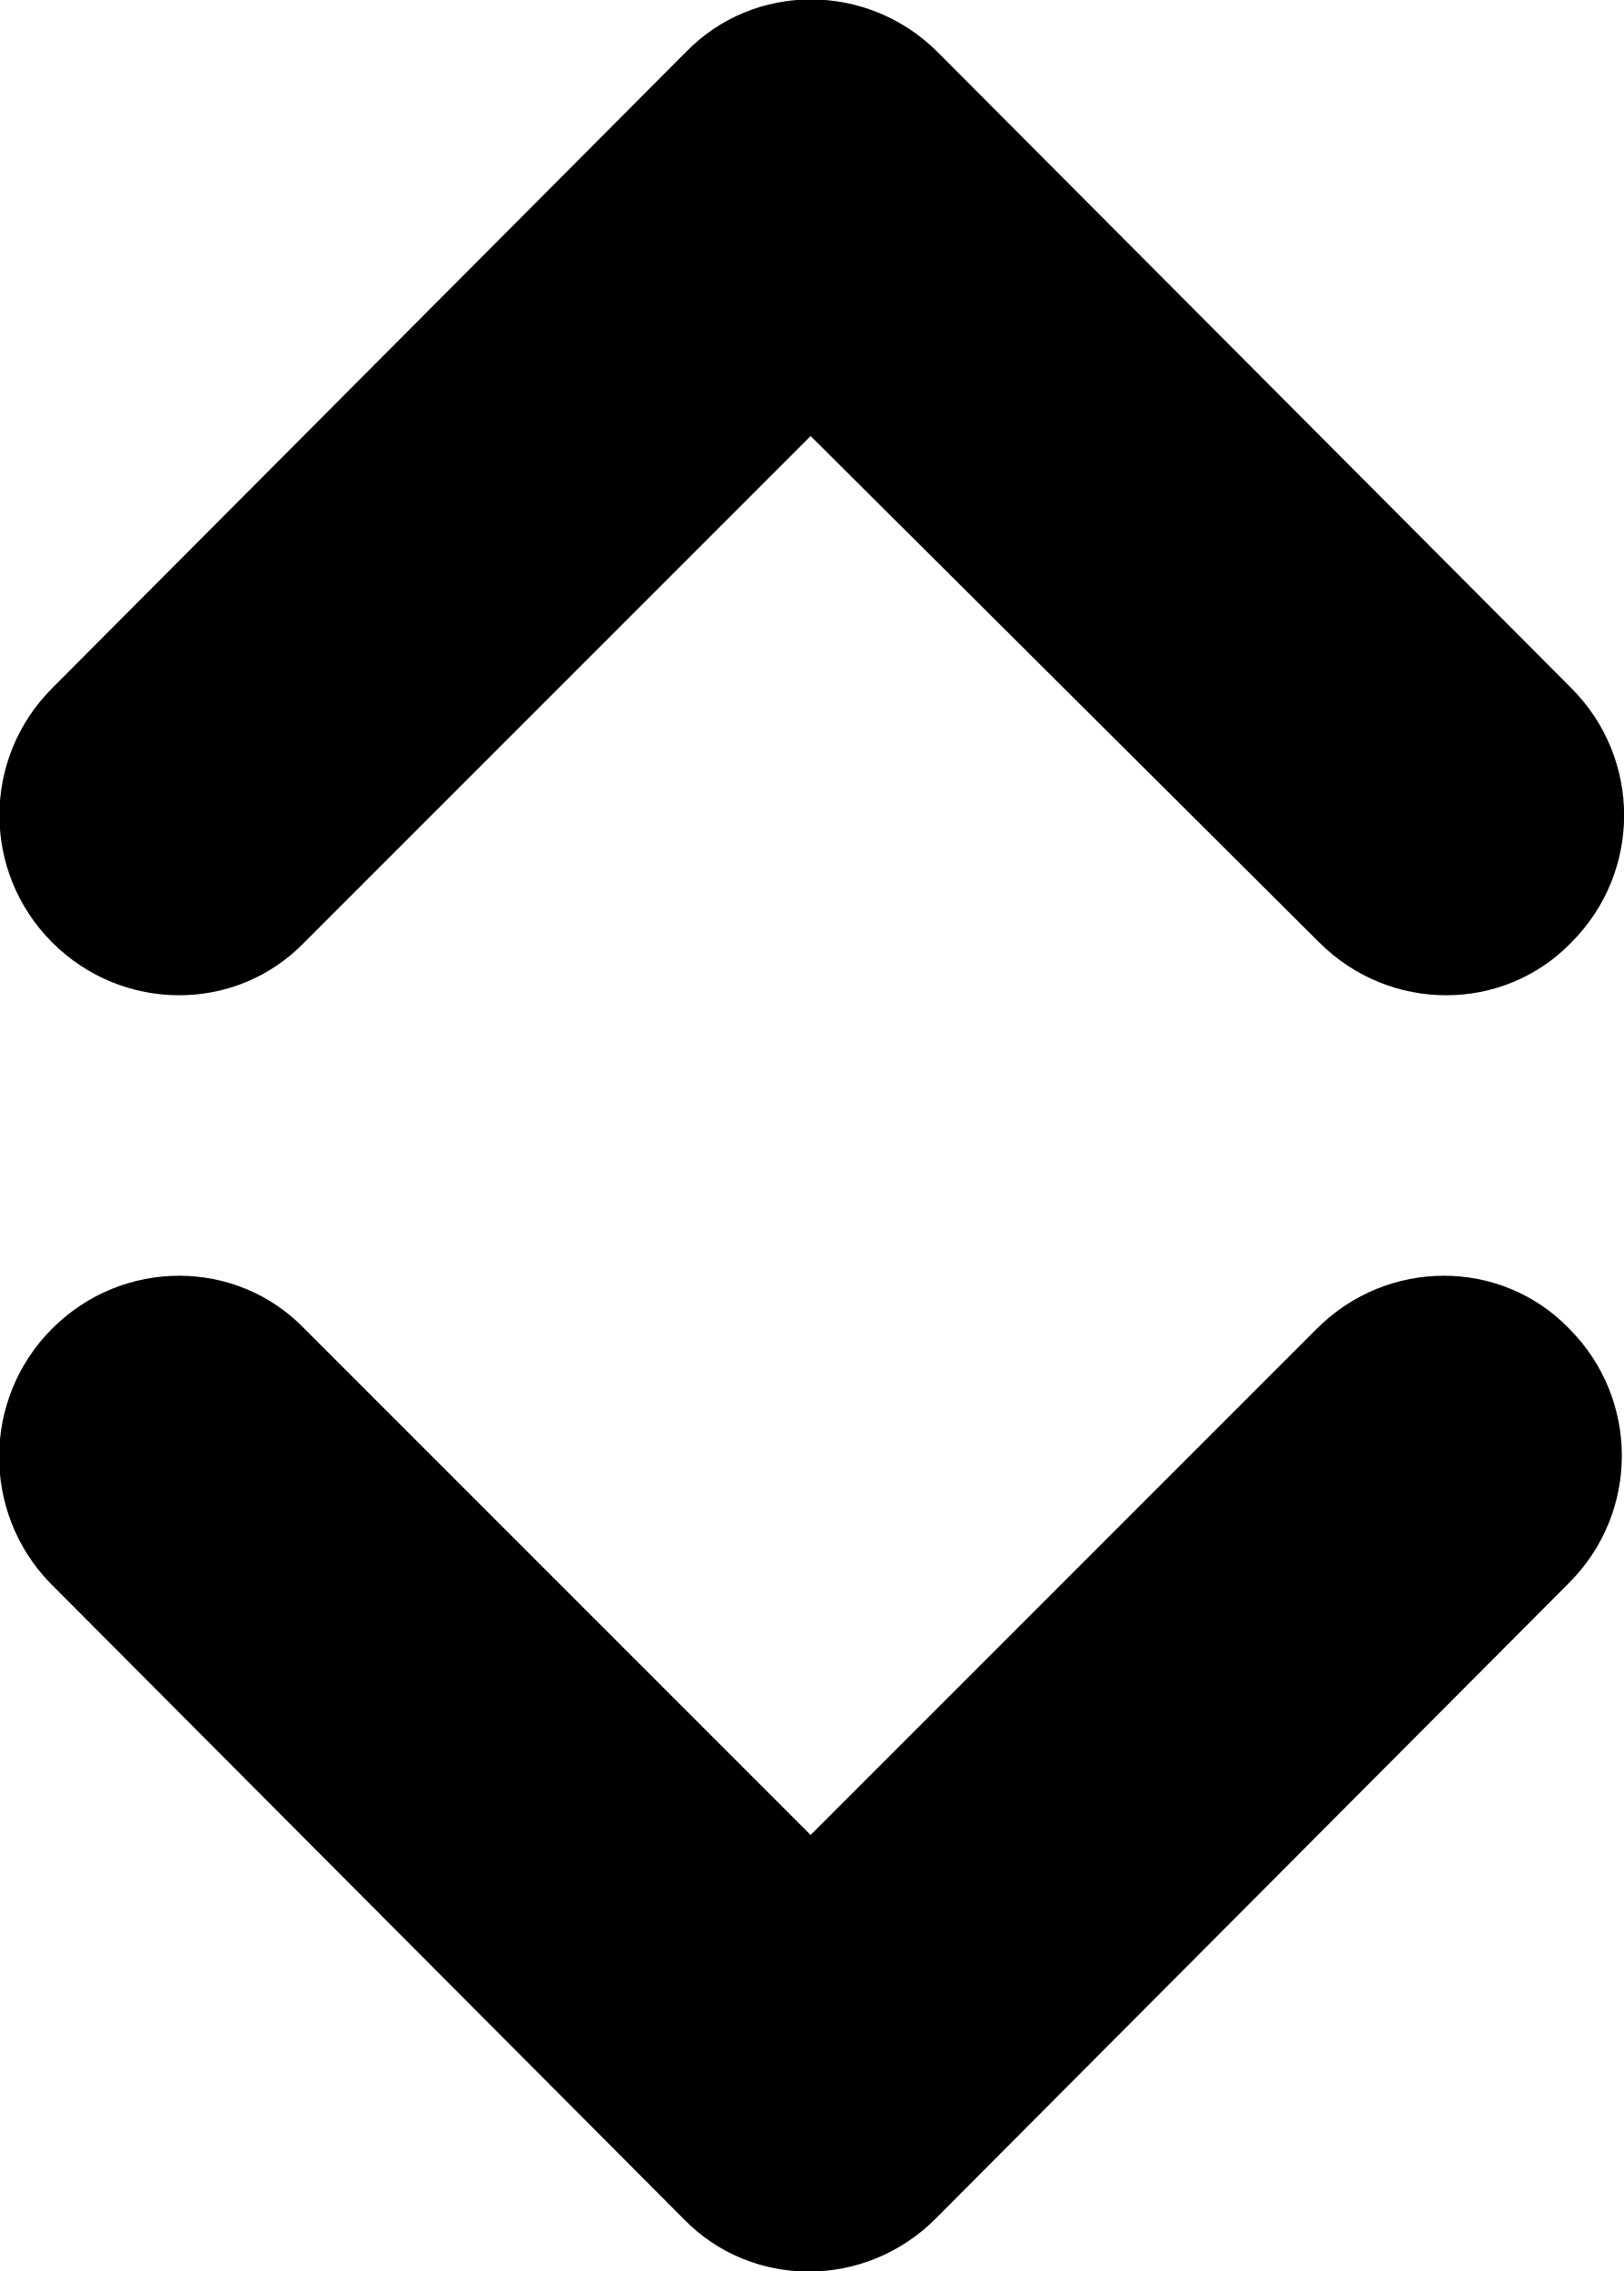
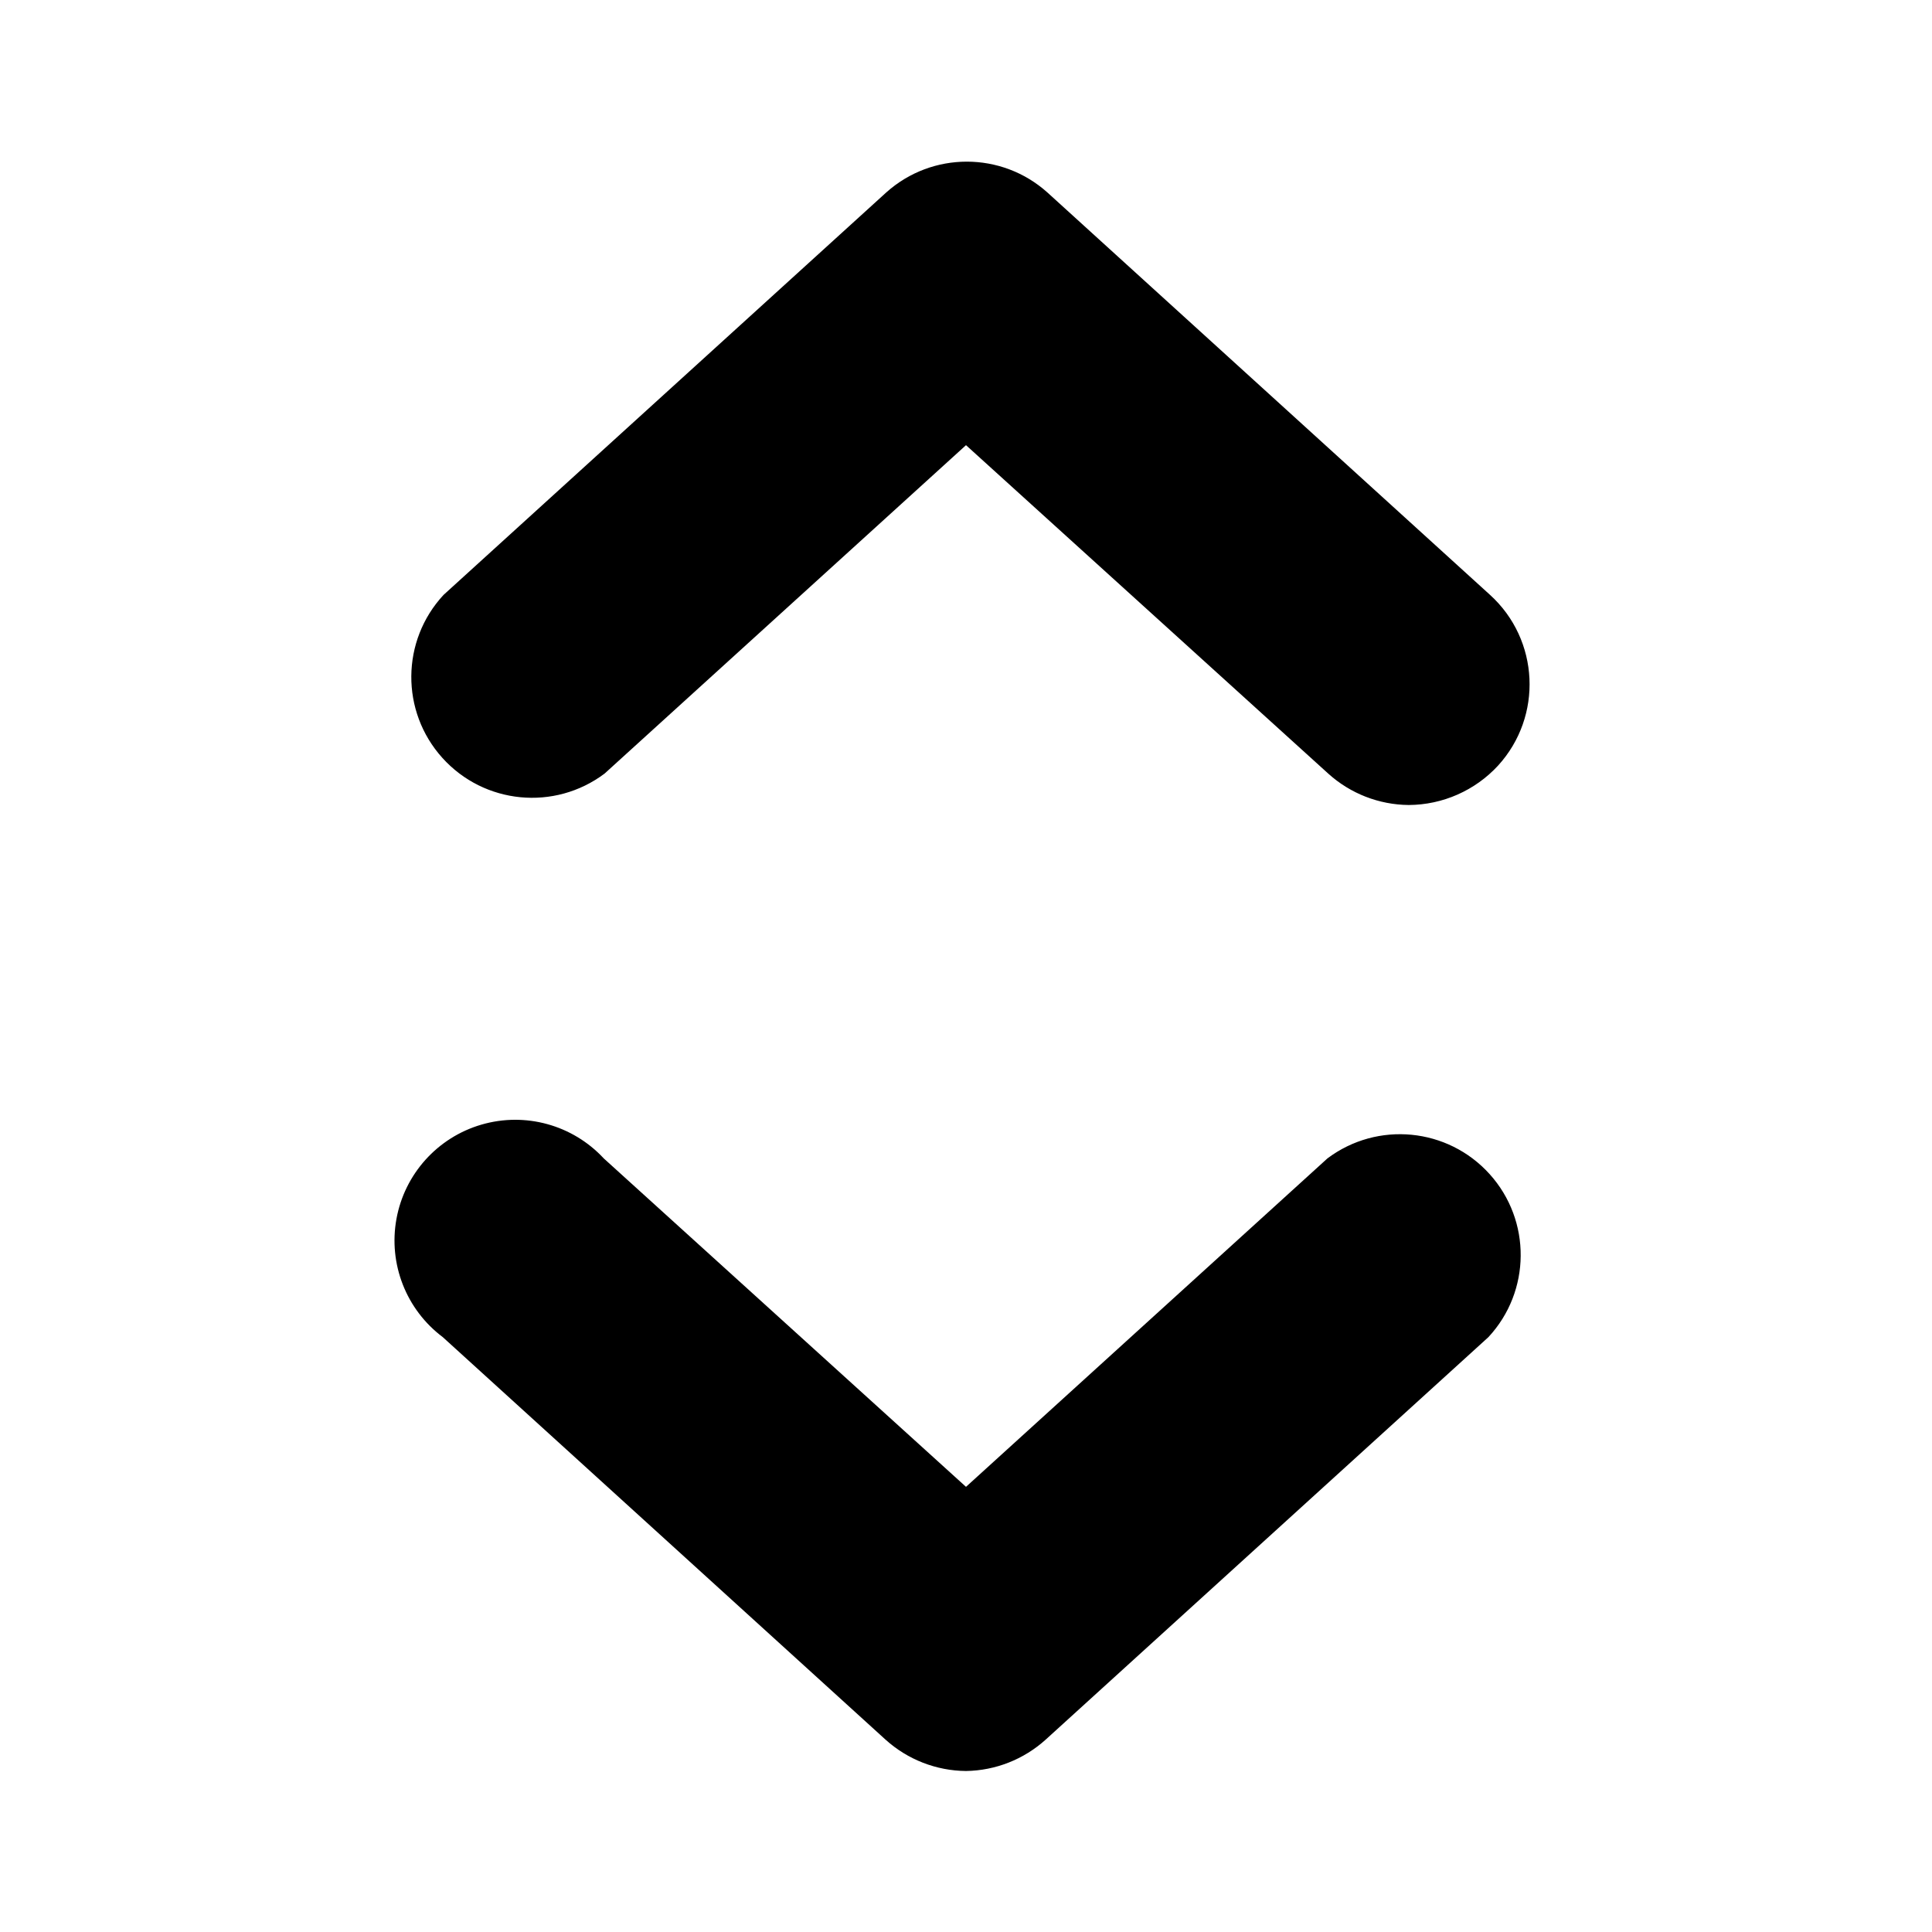
- <svg xmlns="http://www.w3.org/2000/svg" version="1.1" id="Layer_1" x="0px" y="0px" width="71.5px" height="100px" viewBox="0 0 71.5 100" style="enable-background:new 0 0 71.5 100;" xml:space="preserve">
-   <path d="M2.3,58.5c3.1-3.1,8.1-3.1,11.1,0l22.3,22.3L58,58.5c3.1-3.1,8.1-3.1,11.1,0c3.1,3.1,3.1,8.1,0,11.2l-27.9,28  c-3.1,3.1-8.1,3.1-11.1,0l-27.9-28C-0.8,66.6-0.8,61.6,2.3,58.5z" />
-   <path d="M2.3,30.3l27.9-28c3-3.1,8-3.1,11.1,0l27.9,28c3.1,3.1,3.1,8.1,0,11.2c-3,3.1-8,3.1-11.1,0L35.7,19.2L13.4,41.5  c-3,3.1-8,3.1-11.1,0C-0.8,38.4-0.8,33.4,2.3,30.3z" />
+ <svg xmlns="http://www.w3.org/2000/svg" viewBox="0 0 24 24">
+   <path d="M12,22a1.51,1.51,0,0,1-1-.39l-5.5-5a1.5,1.5,0,1,1,2-2.22L12,18.47l4.49-4.08a1.5,1.5,0,0,1,2,2.22l-5.5,5A1.51,1.51,0,0,1,12,22Z" />
+   <path d="M17.5,10a1.51,1.51,0,0,1-1-.39L12,5.53,7.51,9.61a1.5,1.5,0,0,1-2-2.22l5.5-5a1.5,1.5,0,0,1,2,0l5.5,5a1.5,1.5,0,0,1,.1,2.12A1.52,1.52,0,0,1,17.5,10Z" />
</svg>
